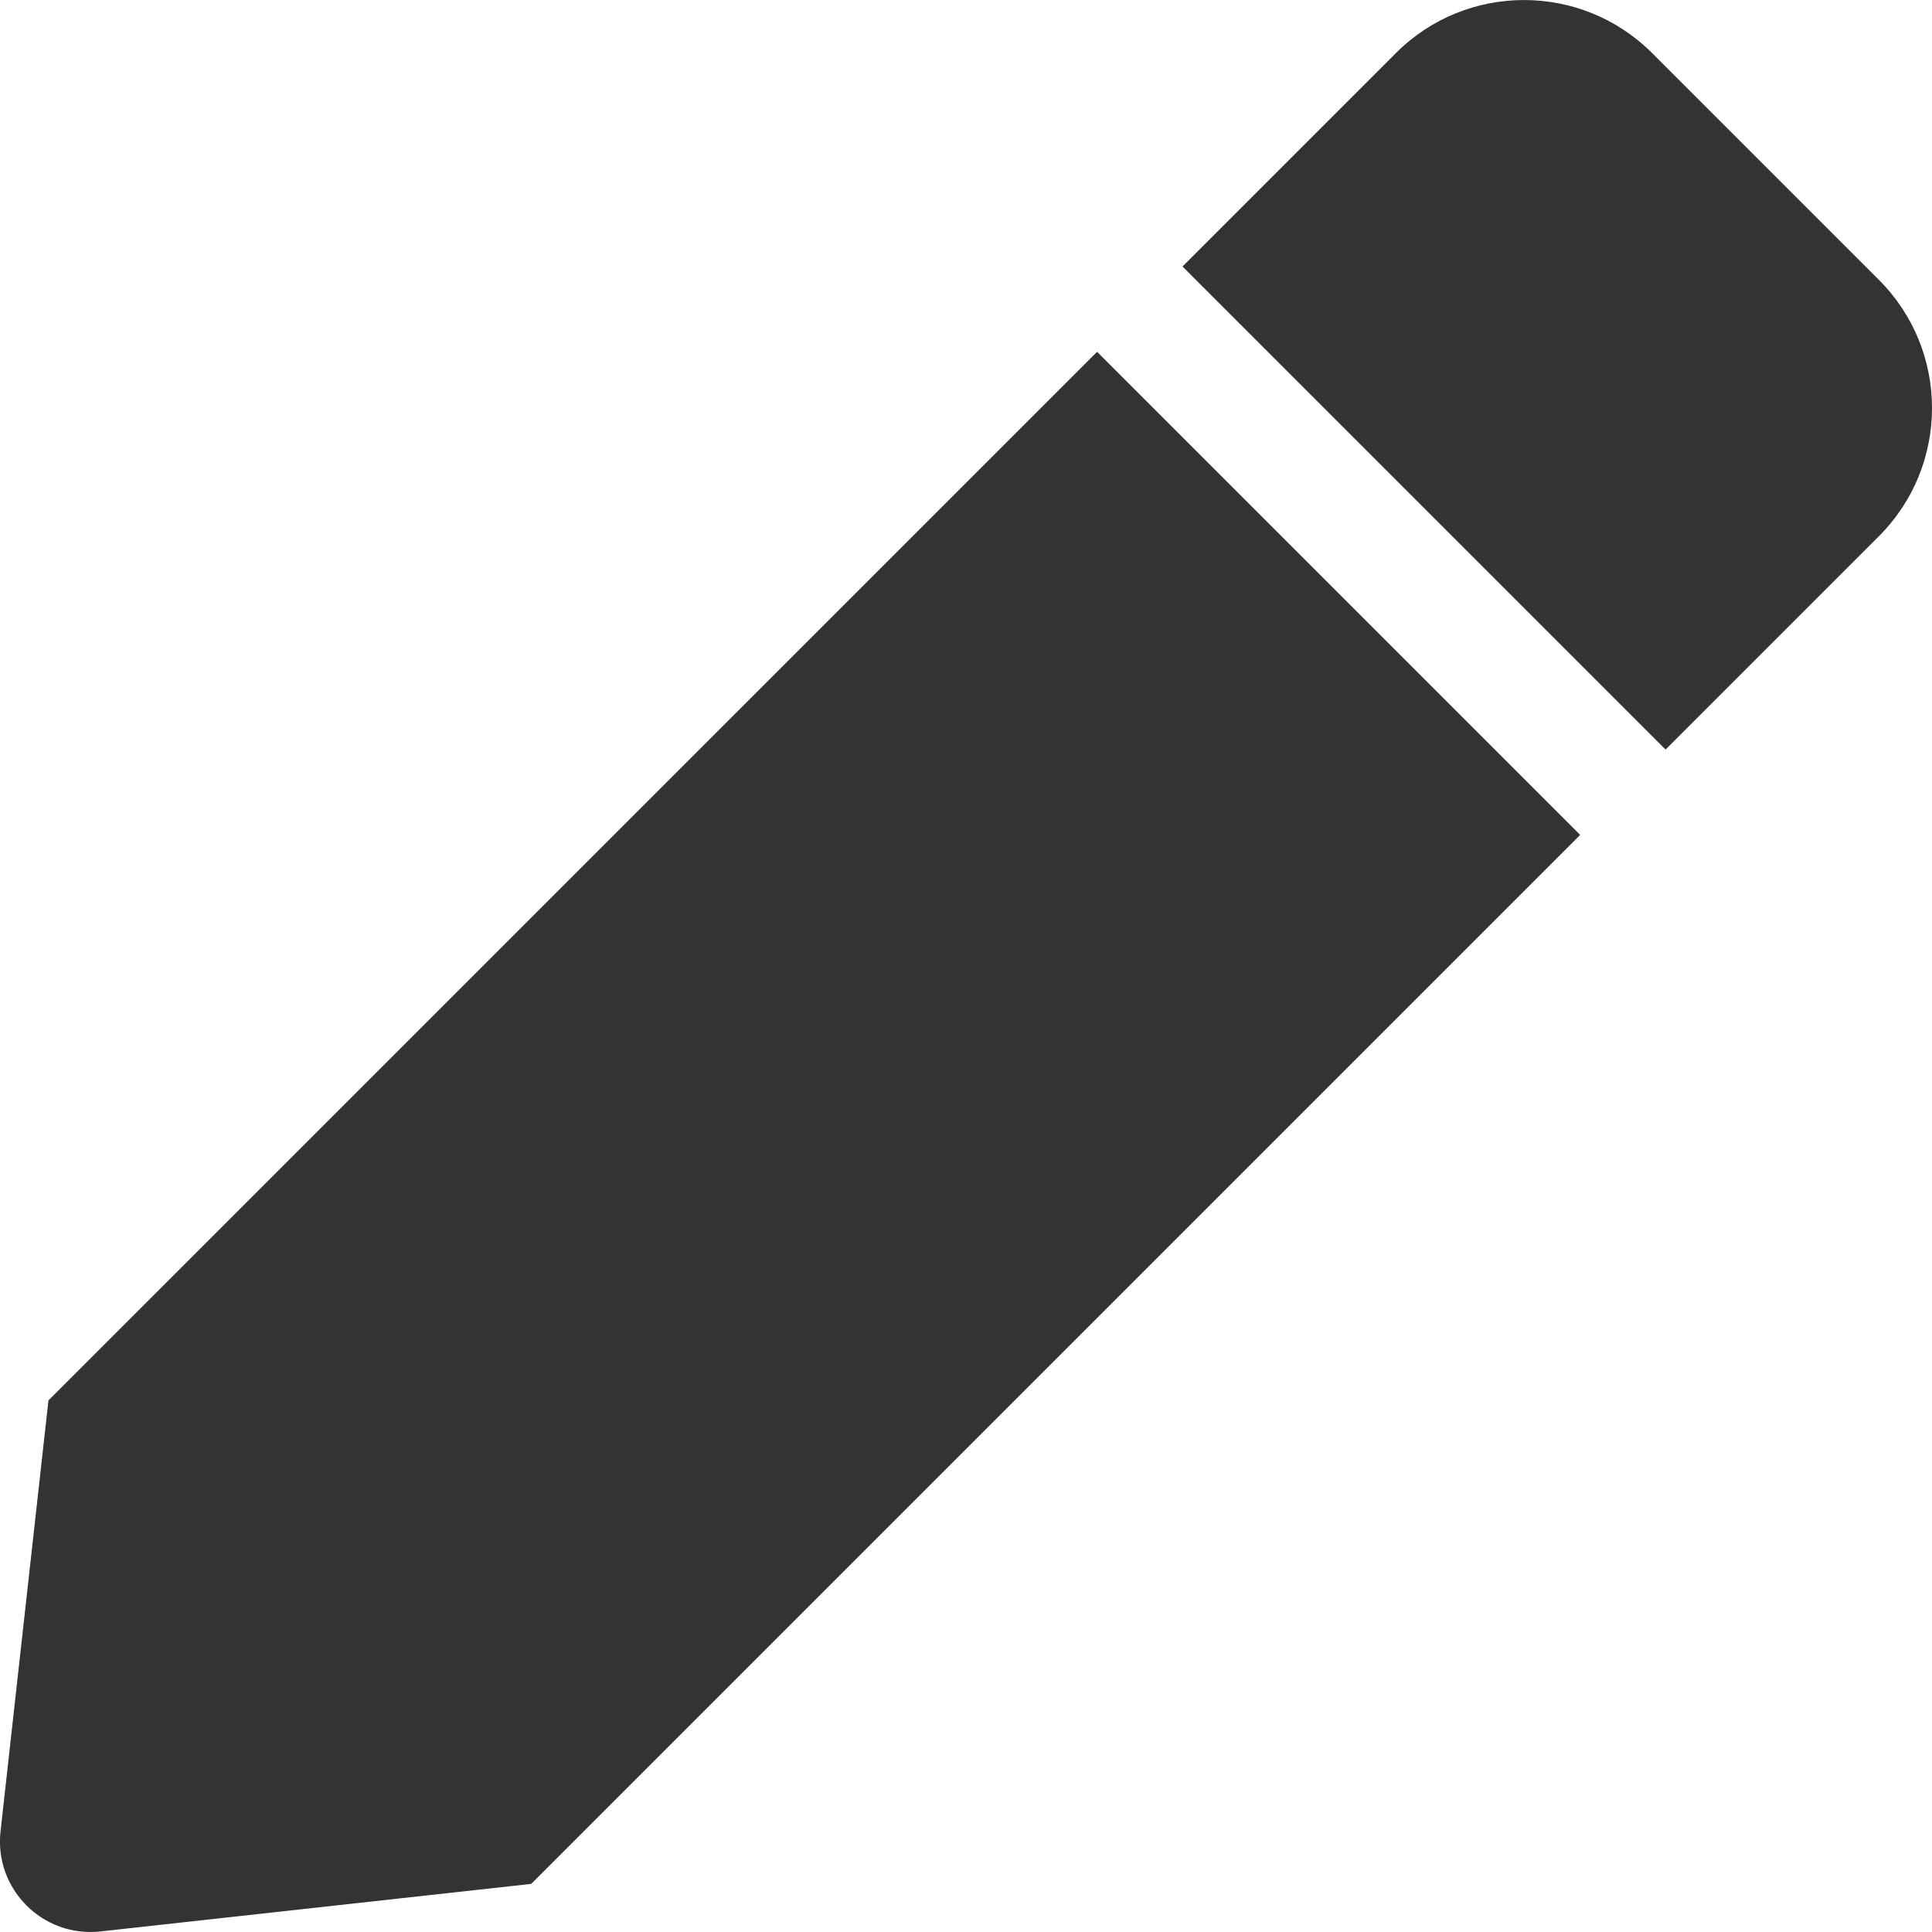
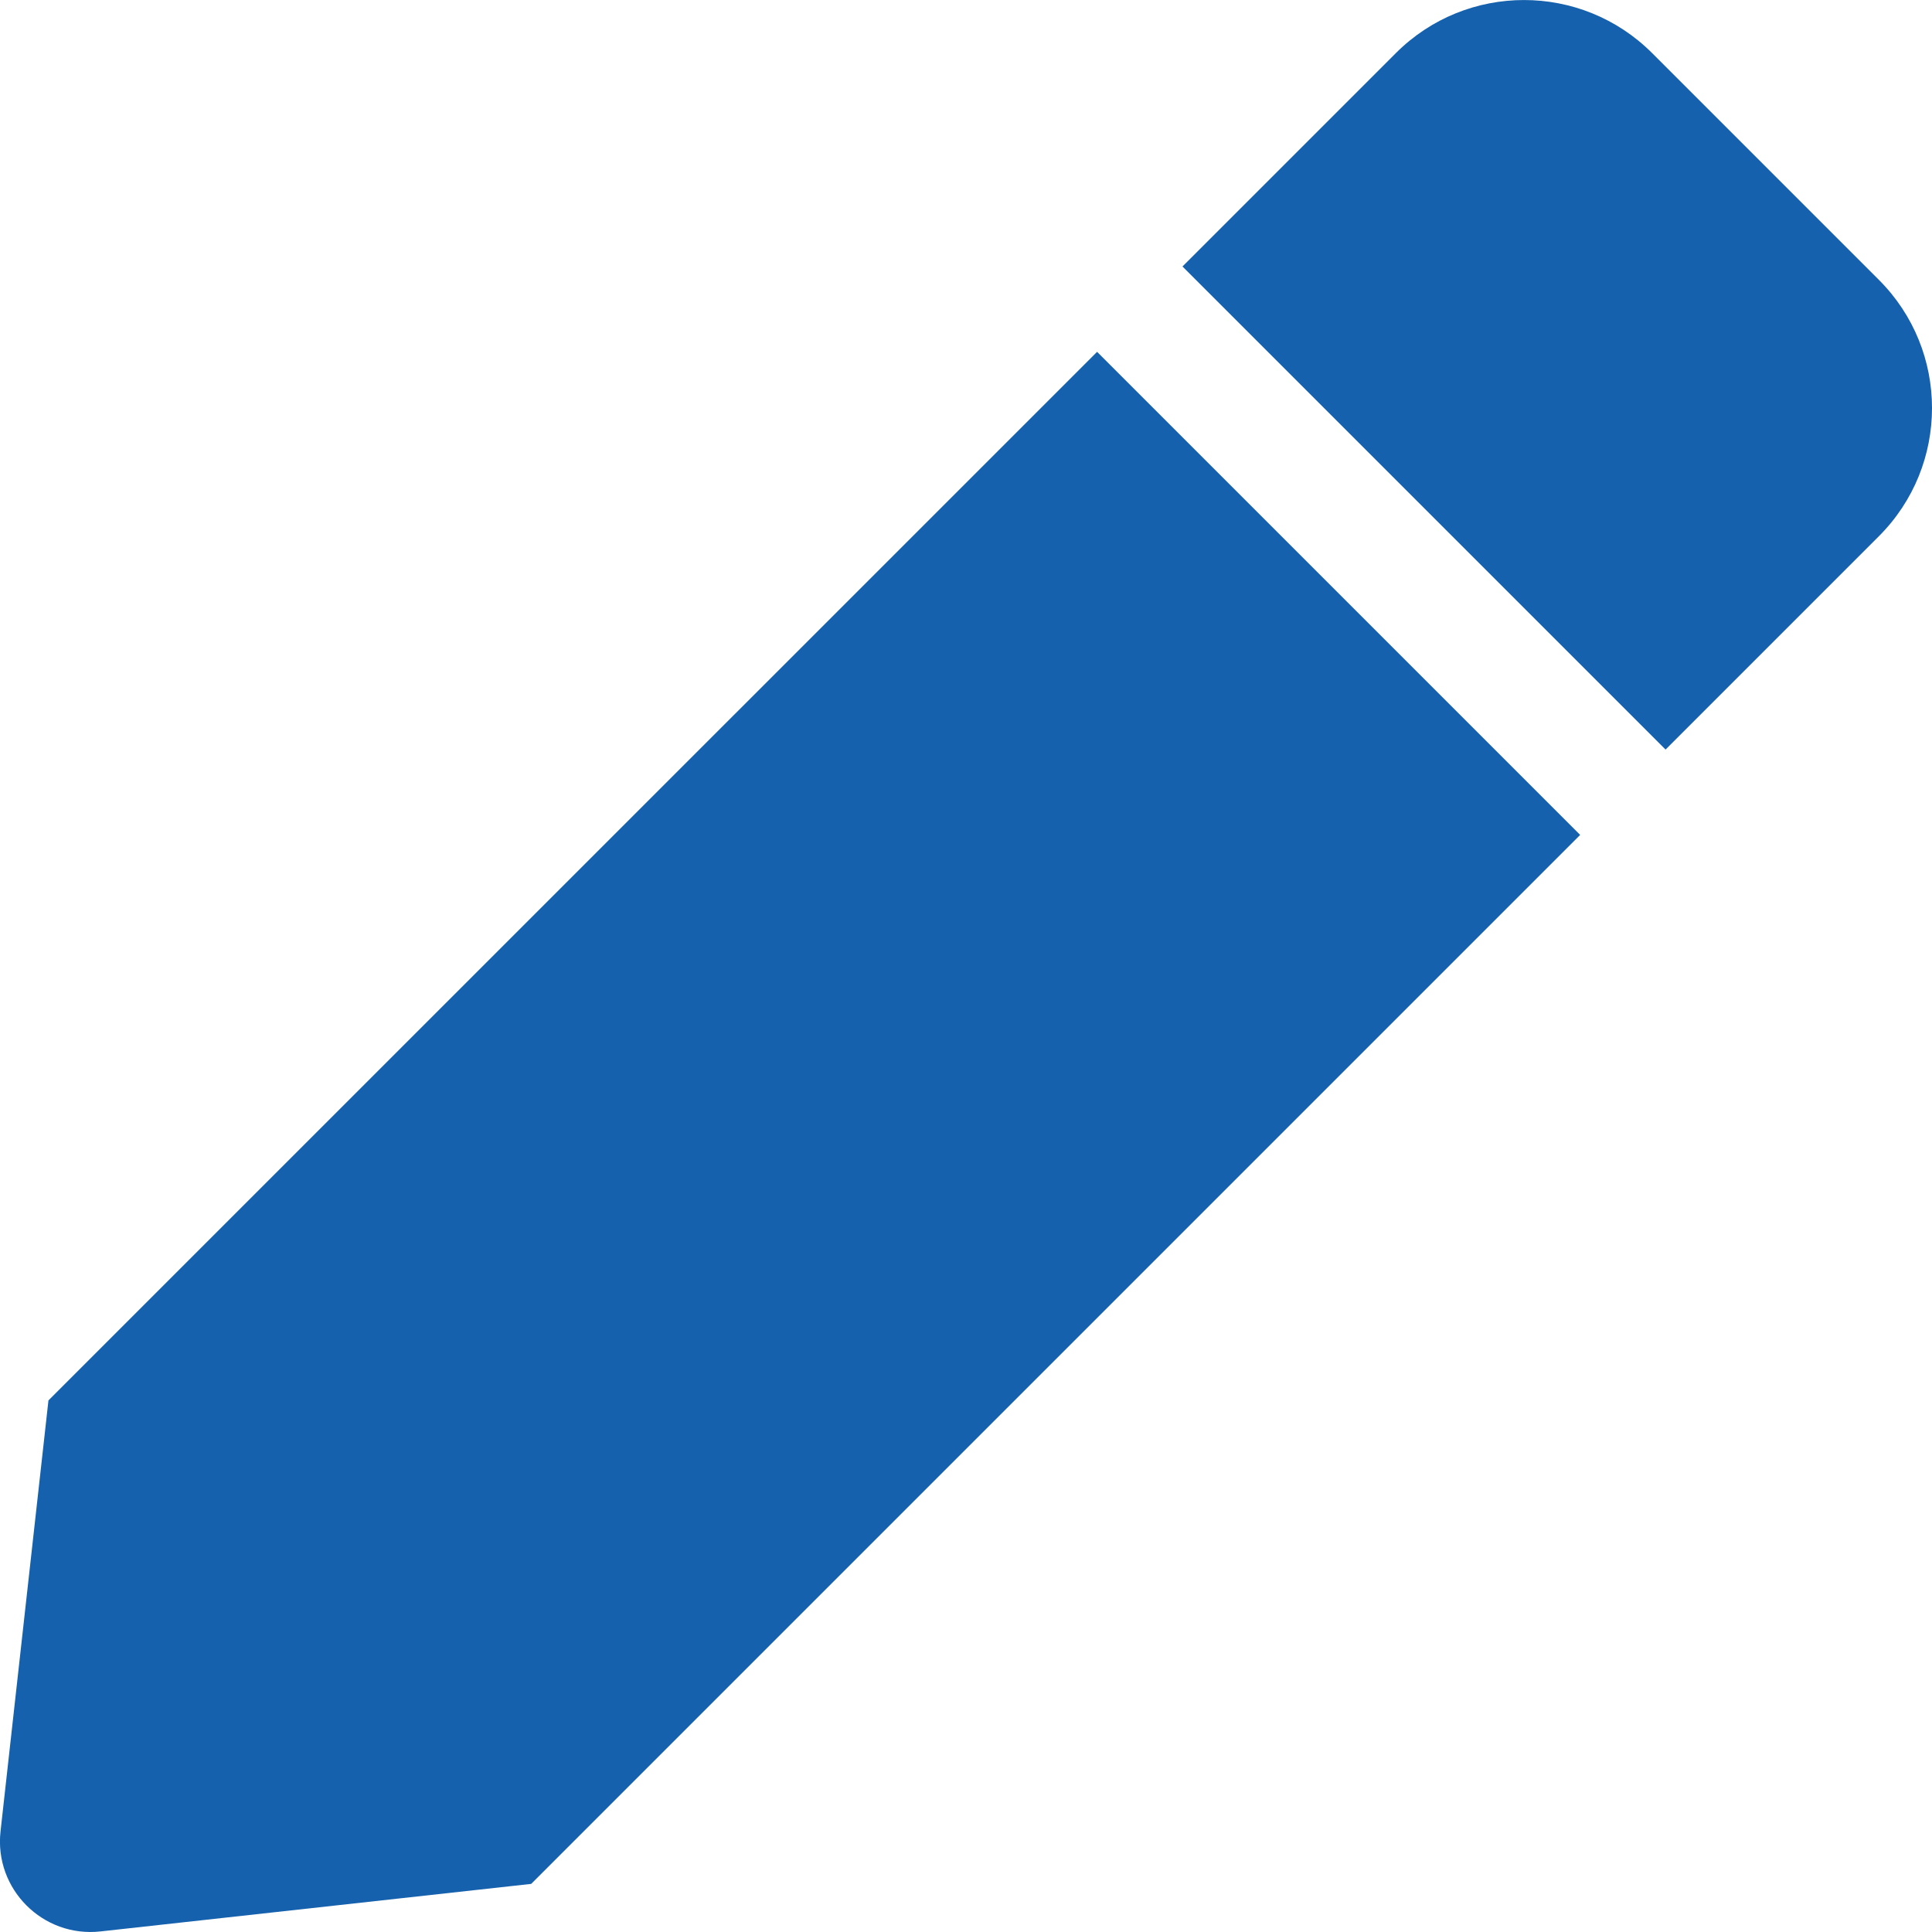
<svg xmlns="http://www.w3.org/2000/svg" aria-hidden="true" focusable="false" data-prefix="fas" data-icon="pen" class="svg-inline--fa fa-pen fa-w-16" role="img" viewBox="0 0 512 512">
-   <path fill="#333" d="M290.74 93.24l128.02 128.02-277.99 277.99-114.14 12.6C11.35 513.54-1.56 500.62.14 485.34l12.7-114.22 277.9-277.88zm207.2-19.06l-60.11-60.11c-18.75-18.75-49.16-18.75-67.91 0l-56.55 56.55 128.02 128.02 56.55-56.55c18.75-18.76 18.75-49.16 0-67.91z" />
+   <path fill="#1561ad" d="M290.74 93.24l128.02 128.02-277.99 277.99-114.14 12.6C11.35 513.54-1.56 500.62.14 485.34l12.7-114.22 277.9-277.88zm207.2-19.06l-60.11-60.11c-18.75-18.75-49.16-18.75-67.91 0l-56.55 56.55 128.02 128.02 56.55-56.55c18.75-18.76 18.75-49.16 0-67.91z" />
</svg>
